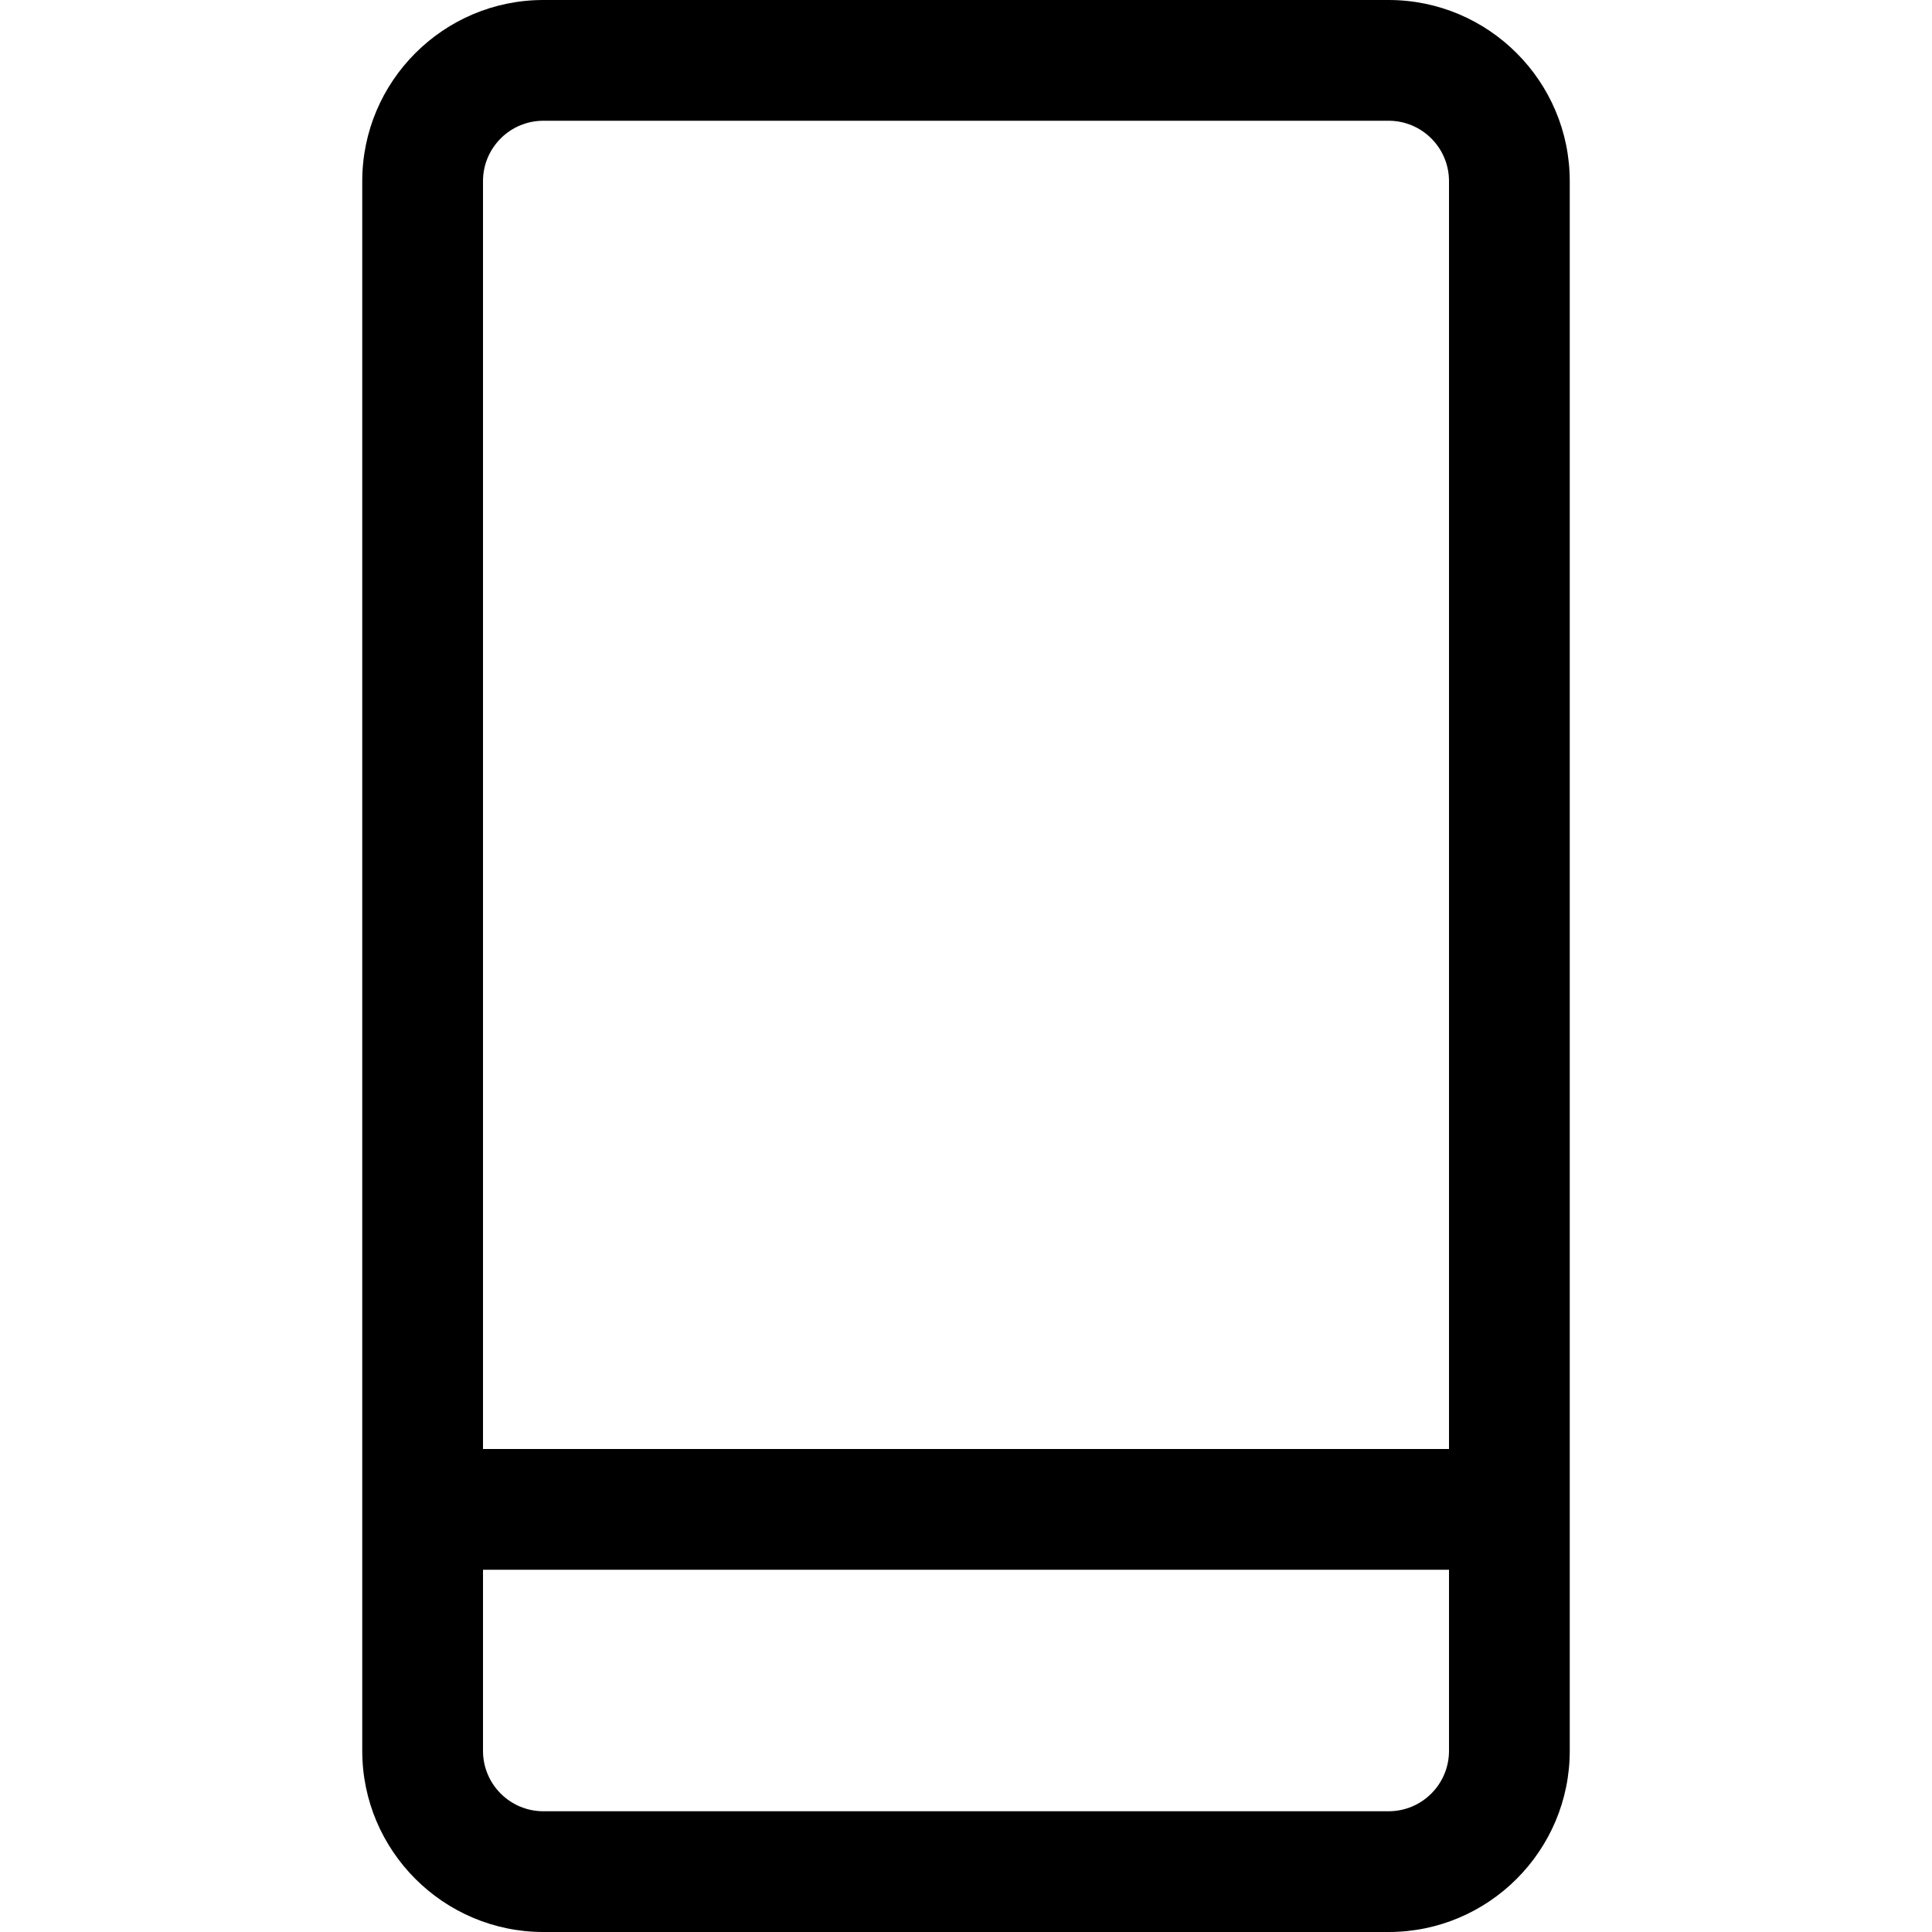
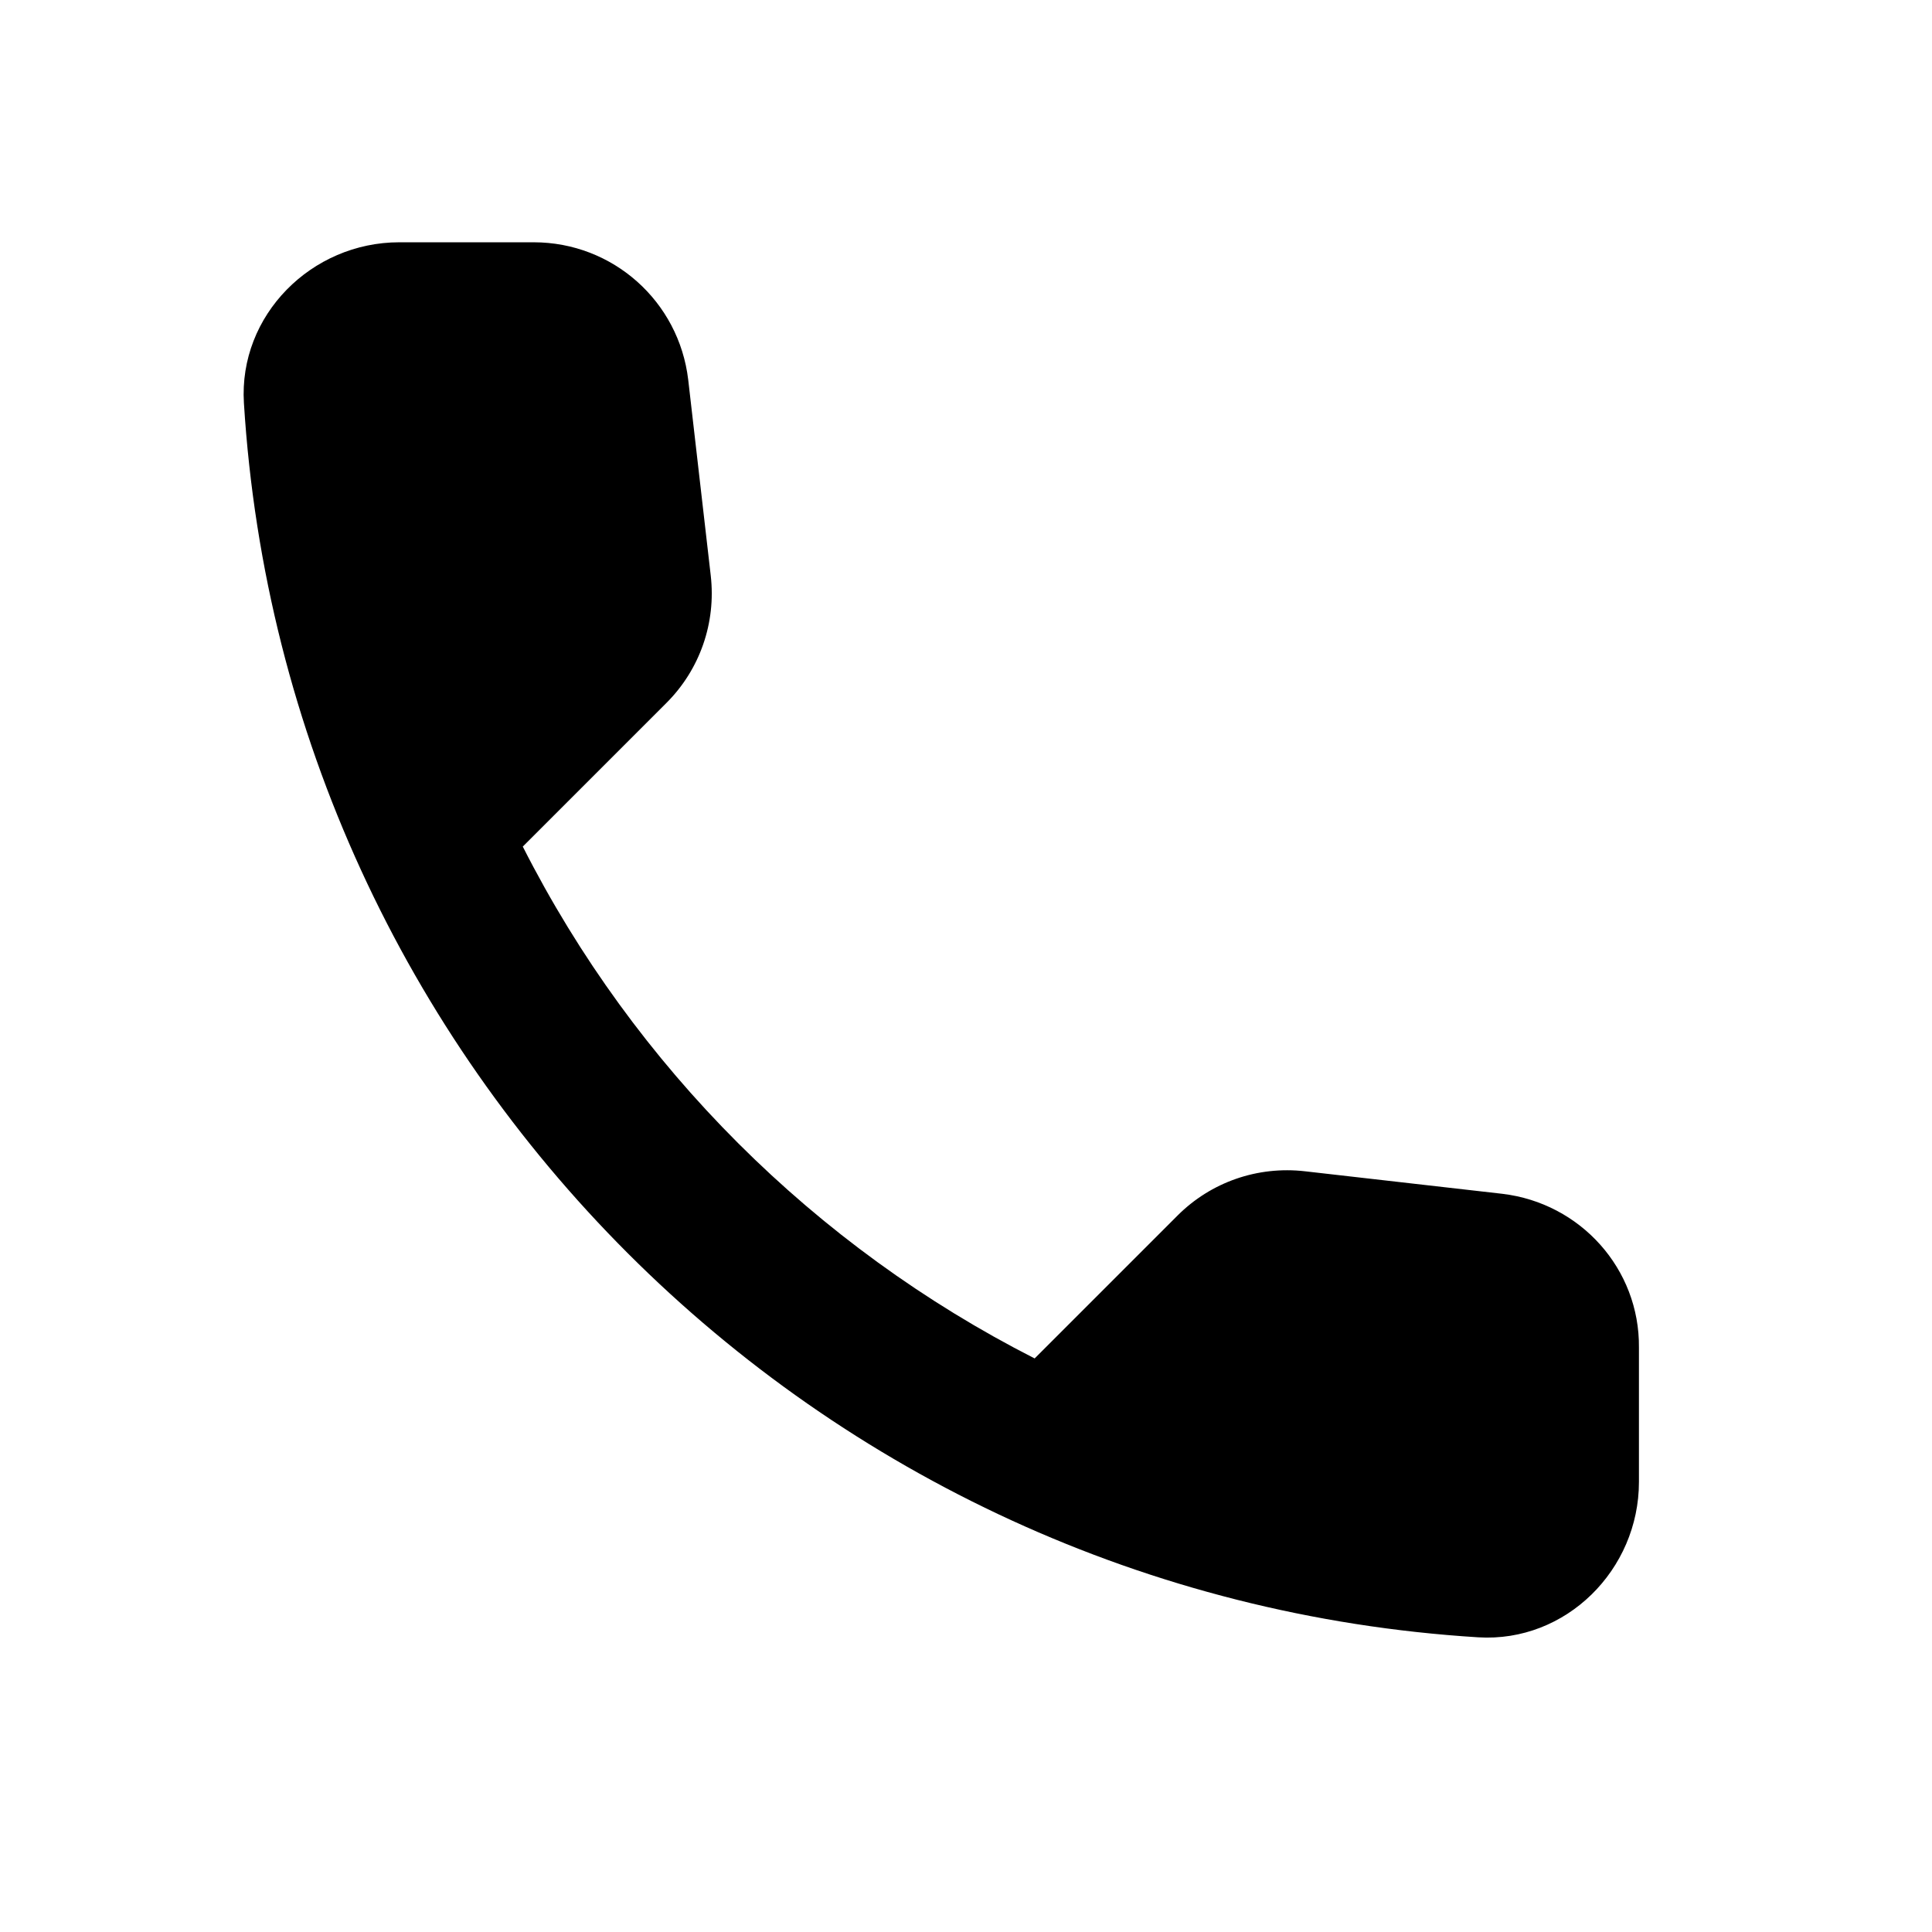
<svg xmlns="http://www.w3.org/2000/svg" version="1.1" width="32" height="32" viewBox="0 0 32 32">
-   <path d="M23 0h-14c-1.654 0-3 1.346-3 3v26c0 1.654 1.346 3 3 3h14c1.654 0 3-1.346 3-3v-26c0-1.654-1.346-3-3-3zM9 2h14c0.552 0 1 0.448 1 1v0 21h-16v-21c0-0.552 0.448-1 1-1v0zM23 30h-14c-0.552 0-1-0.448-1-1v0-3h16v3c0 0.552-0.448 1-1 1v0z" />
+   <path d="M24.882 19.773l-3.268-0.373c-0.785-0.090-1.557 0.18-2.11 0.733l-2.367 2.367c-3.641-1.853-6.626-4.825-8.478-8.478l2.38-2.38c0.553-0.553 0.823-1.325 0.733-2.11l-0.373-3.242c-0.154-1.299-1.248-2.277-2.56-2.277h-2.226c-1.454 0-2.663 1.209-2.573 2.663 0.682 10.987 9.469 19.761 20.443 20.443 1.454 0.090 2.663-1.119 2.663-2.573v-2.226c0.013-1.3-0.965-2.393-2.264-2.547v0z" />
</svg>
